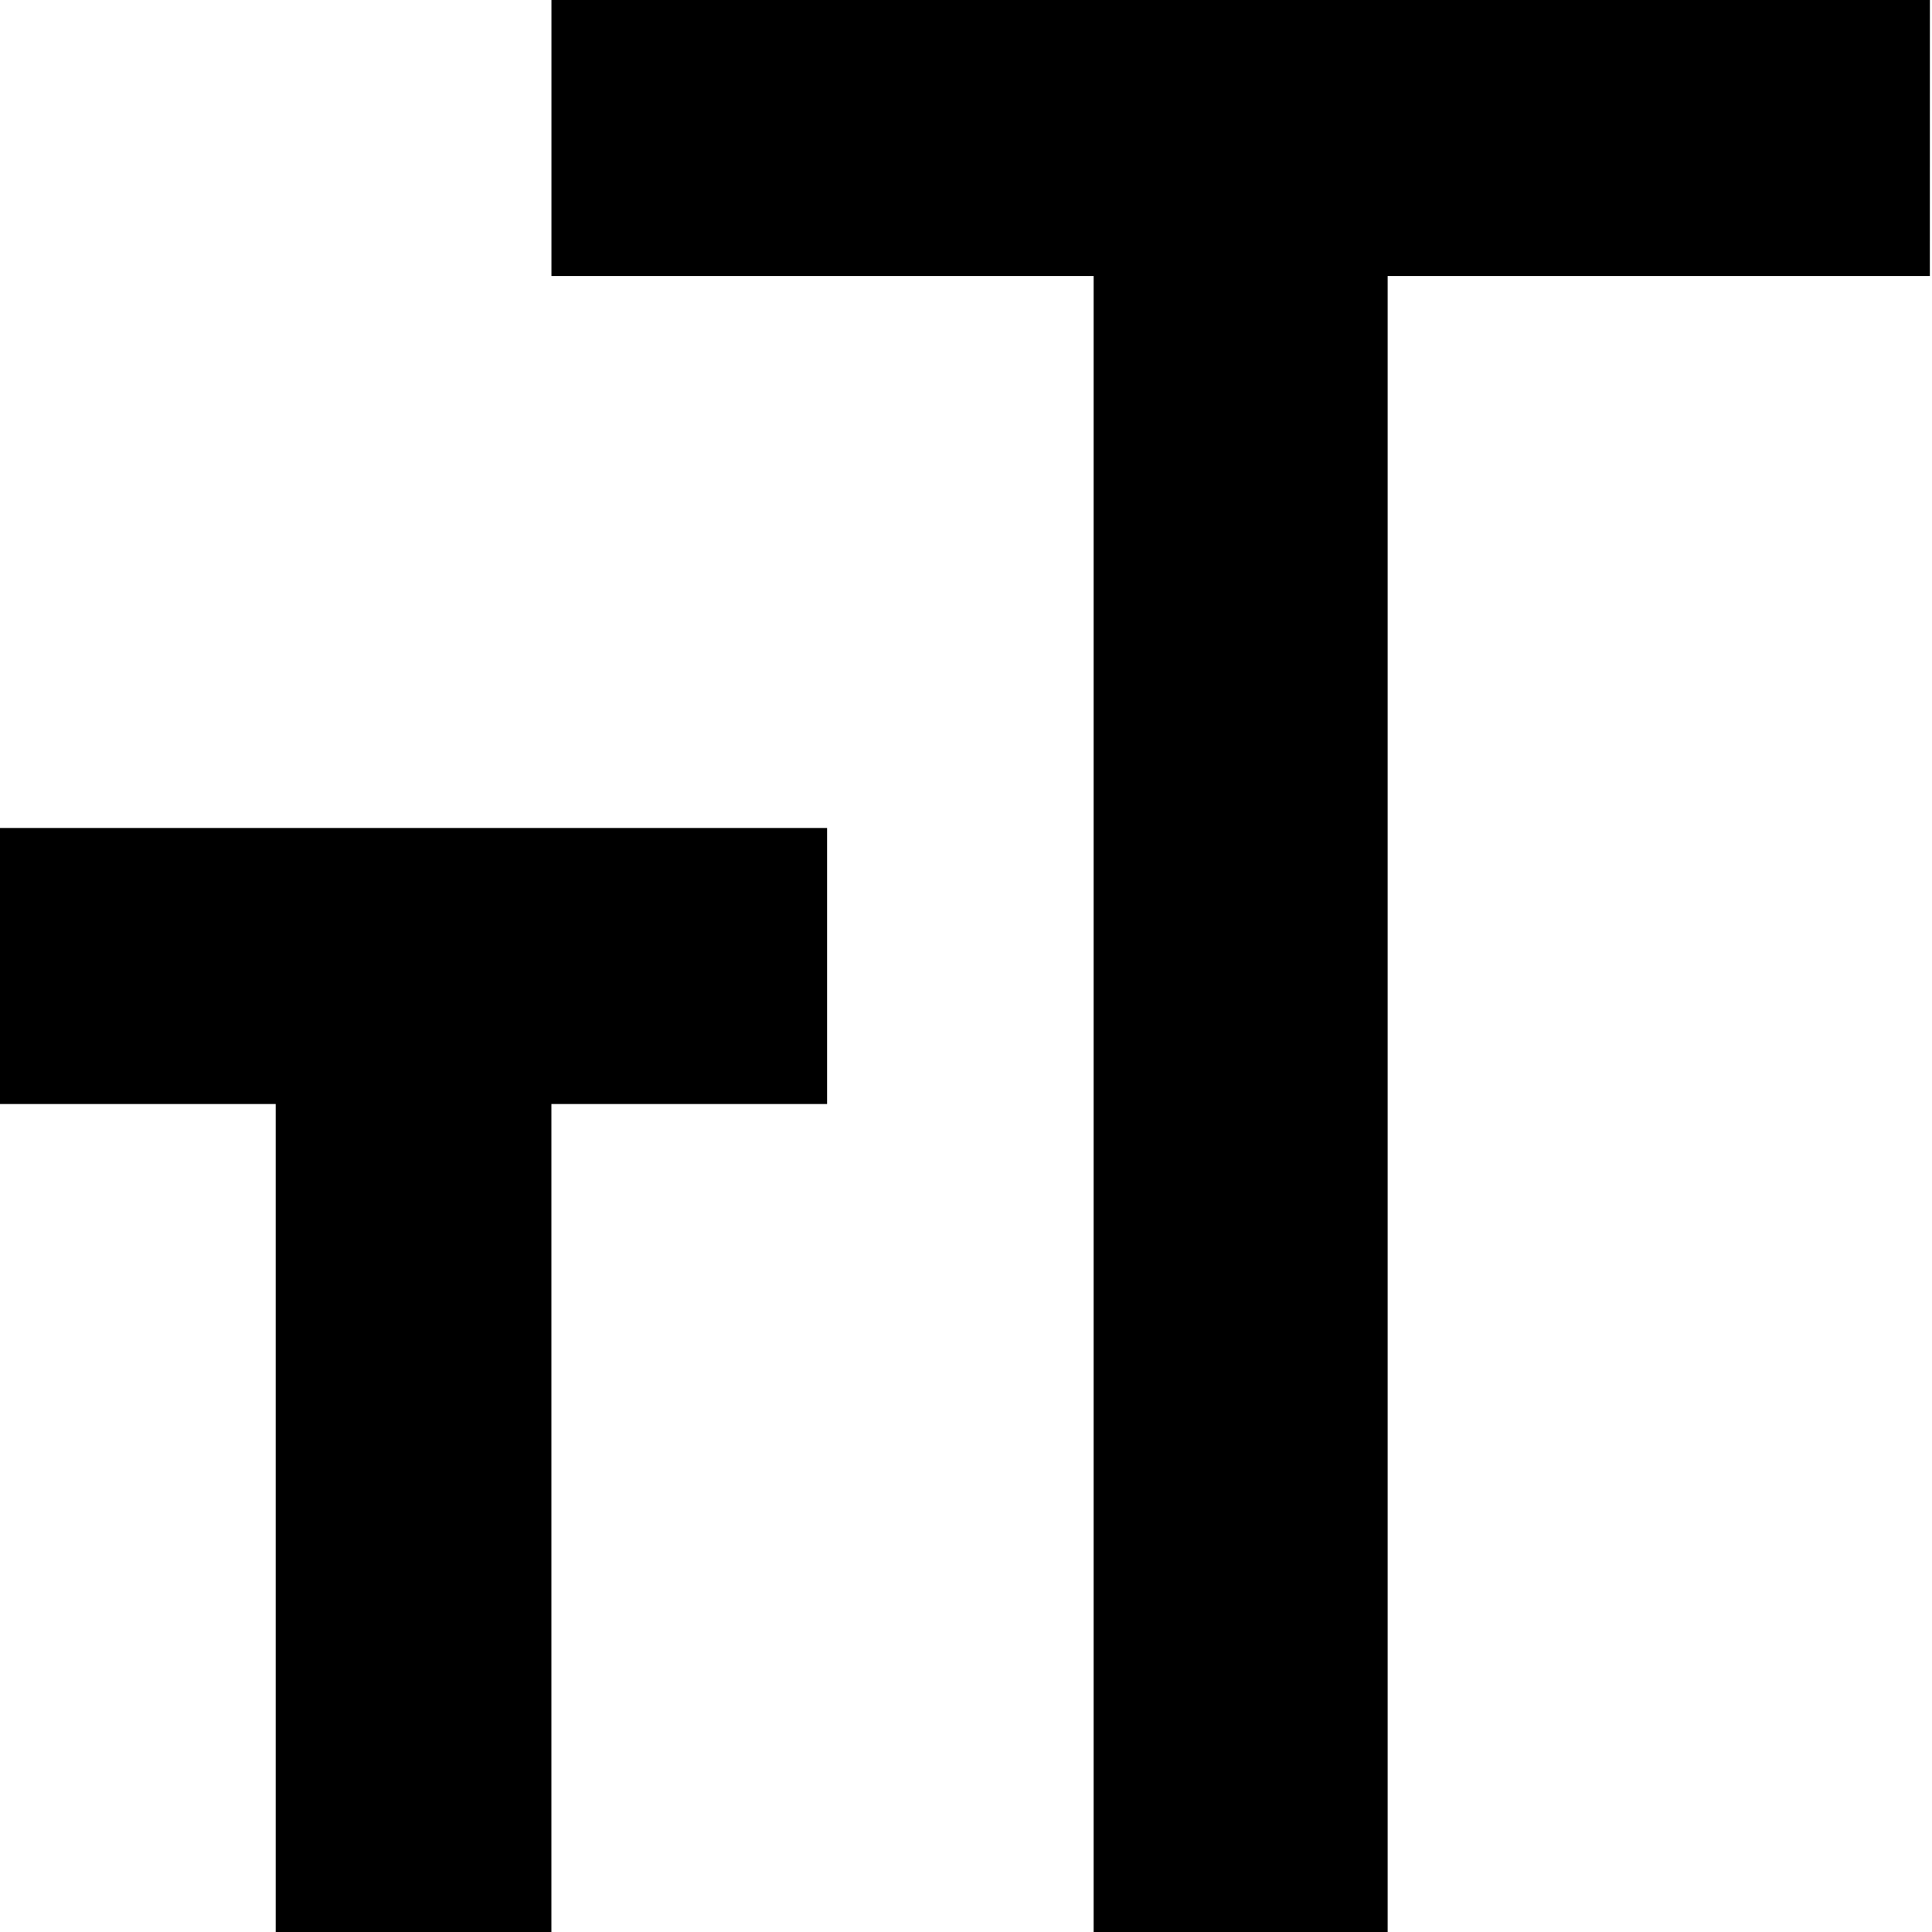
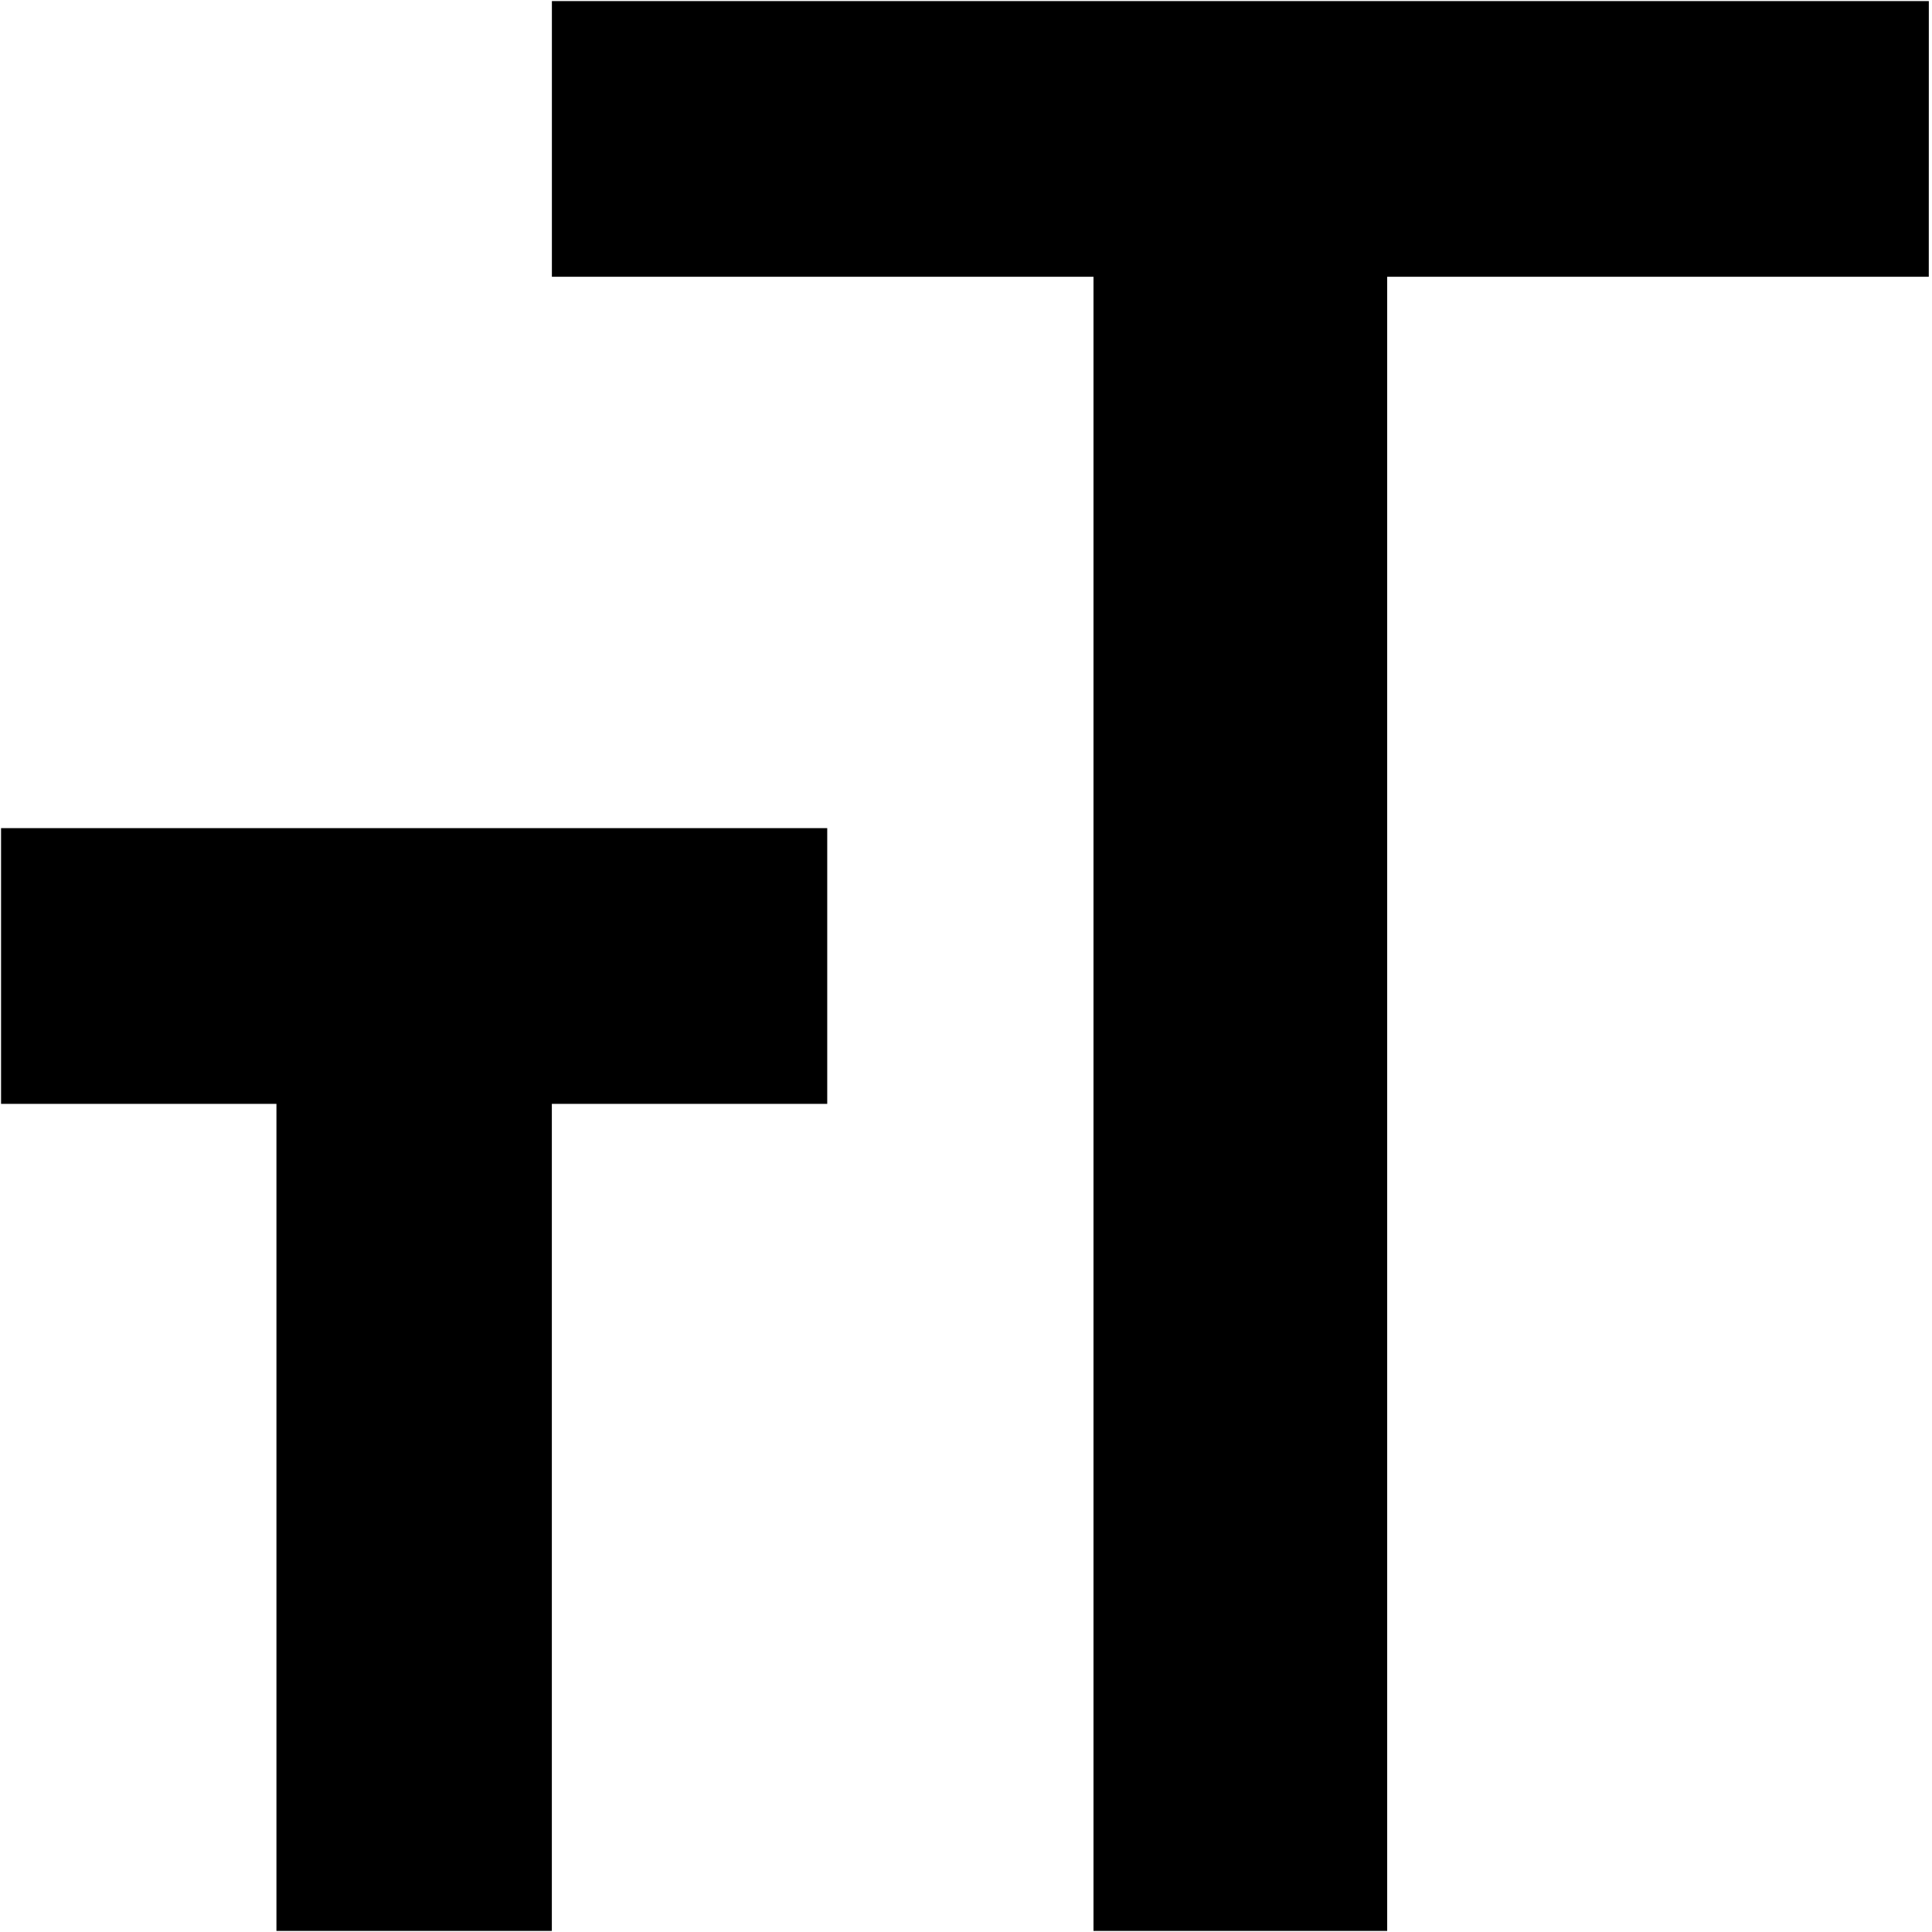
- <svg xmlns="http://www.w3.org/2000/svg" width="128" height="128">
-   <path d="M0 54.857h54.796v18.286H36.531V128H18.265V73.143H0V54.857zm127.857-36.571H91.935V128H72.456V18.286H36.534V0h91.326l-.003 18.286z" />
+ <svg xmlns="http://www.w3.org/2000/svg" t="1665412784789" class="icon" viewBox="0 0 1024 1024" version="1.1" p-id="4375" width="200" height="200">
+   <path d="M0.56 438.936h437.889v146.128H292.488V1023.44H146.52V585.064H0.56V438.936z m1021.737-292.248H735.236V1023.44H579.574V146.688H292.512V0.56h729.809l-0.024 146.128z" p-id="4376" />
</svg>
